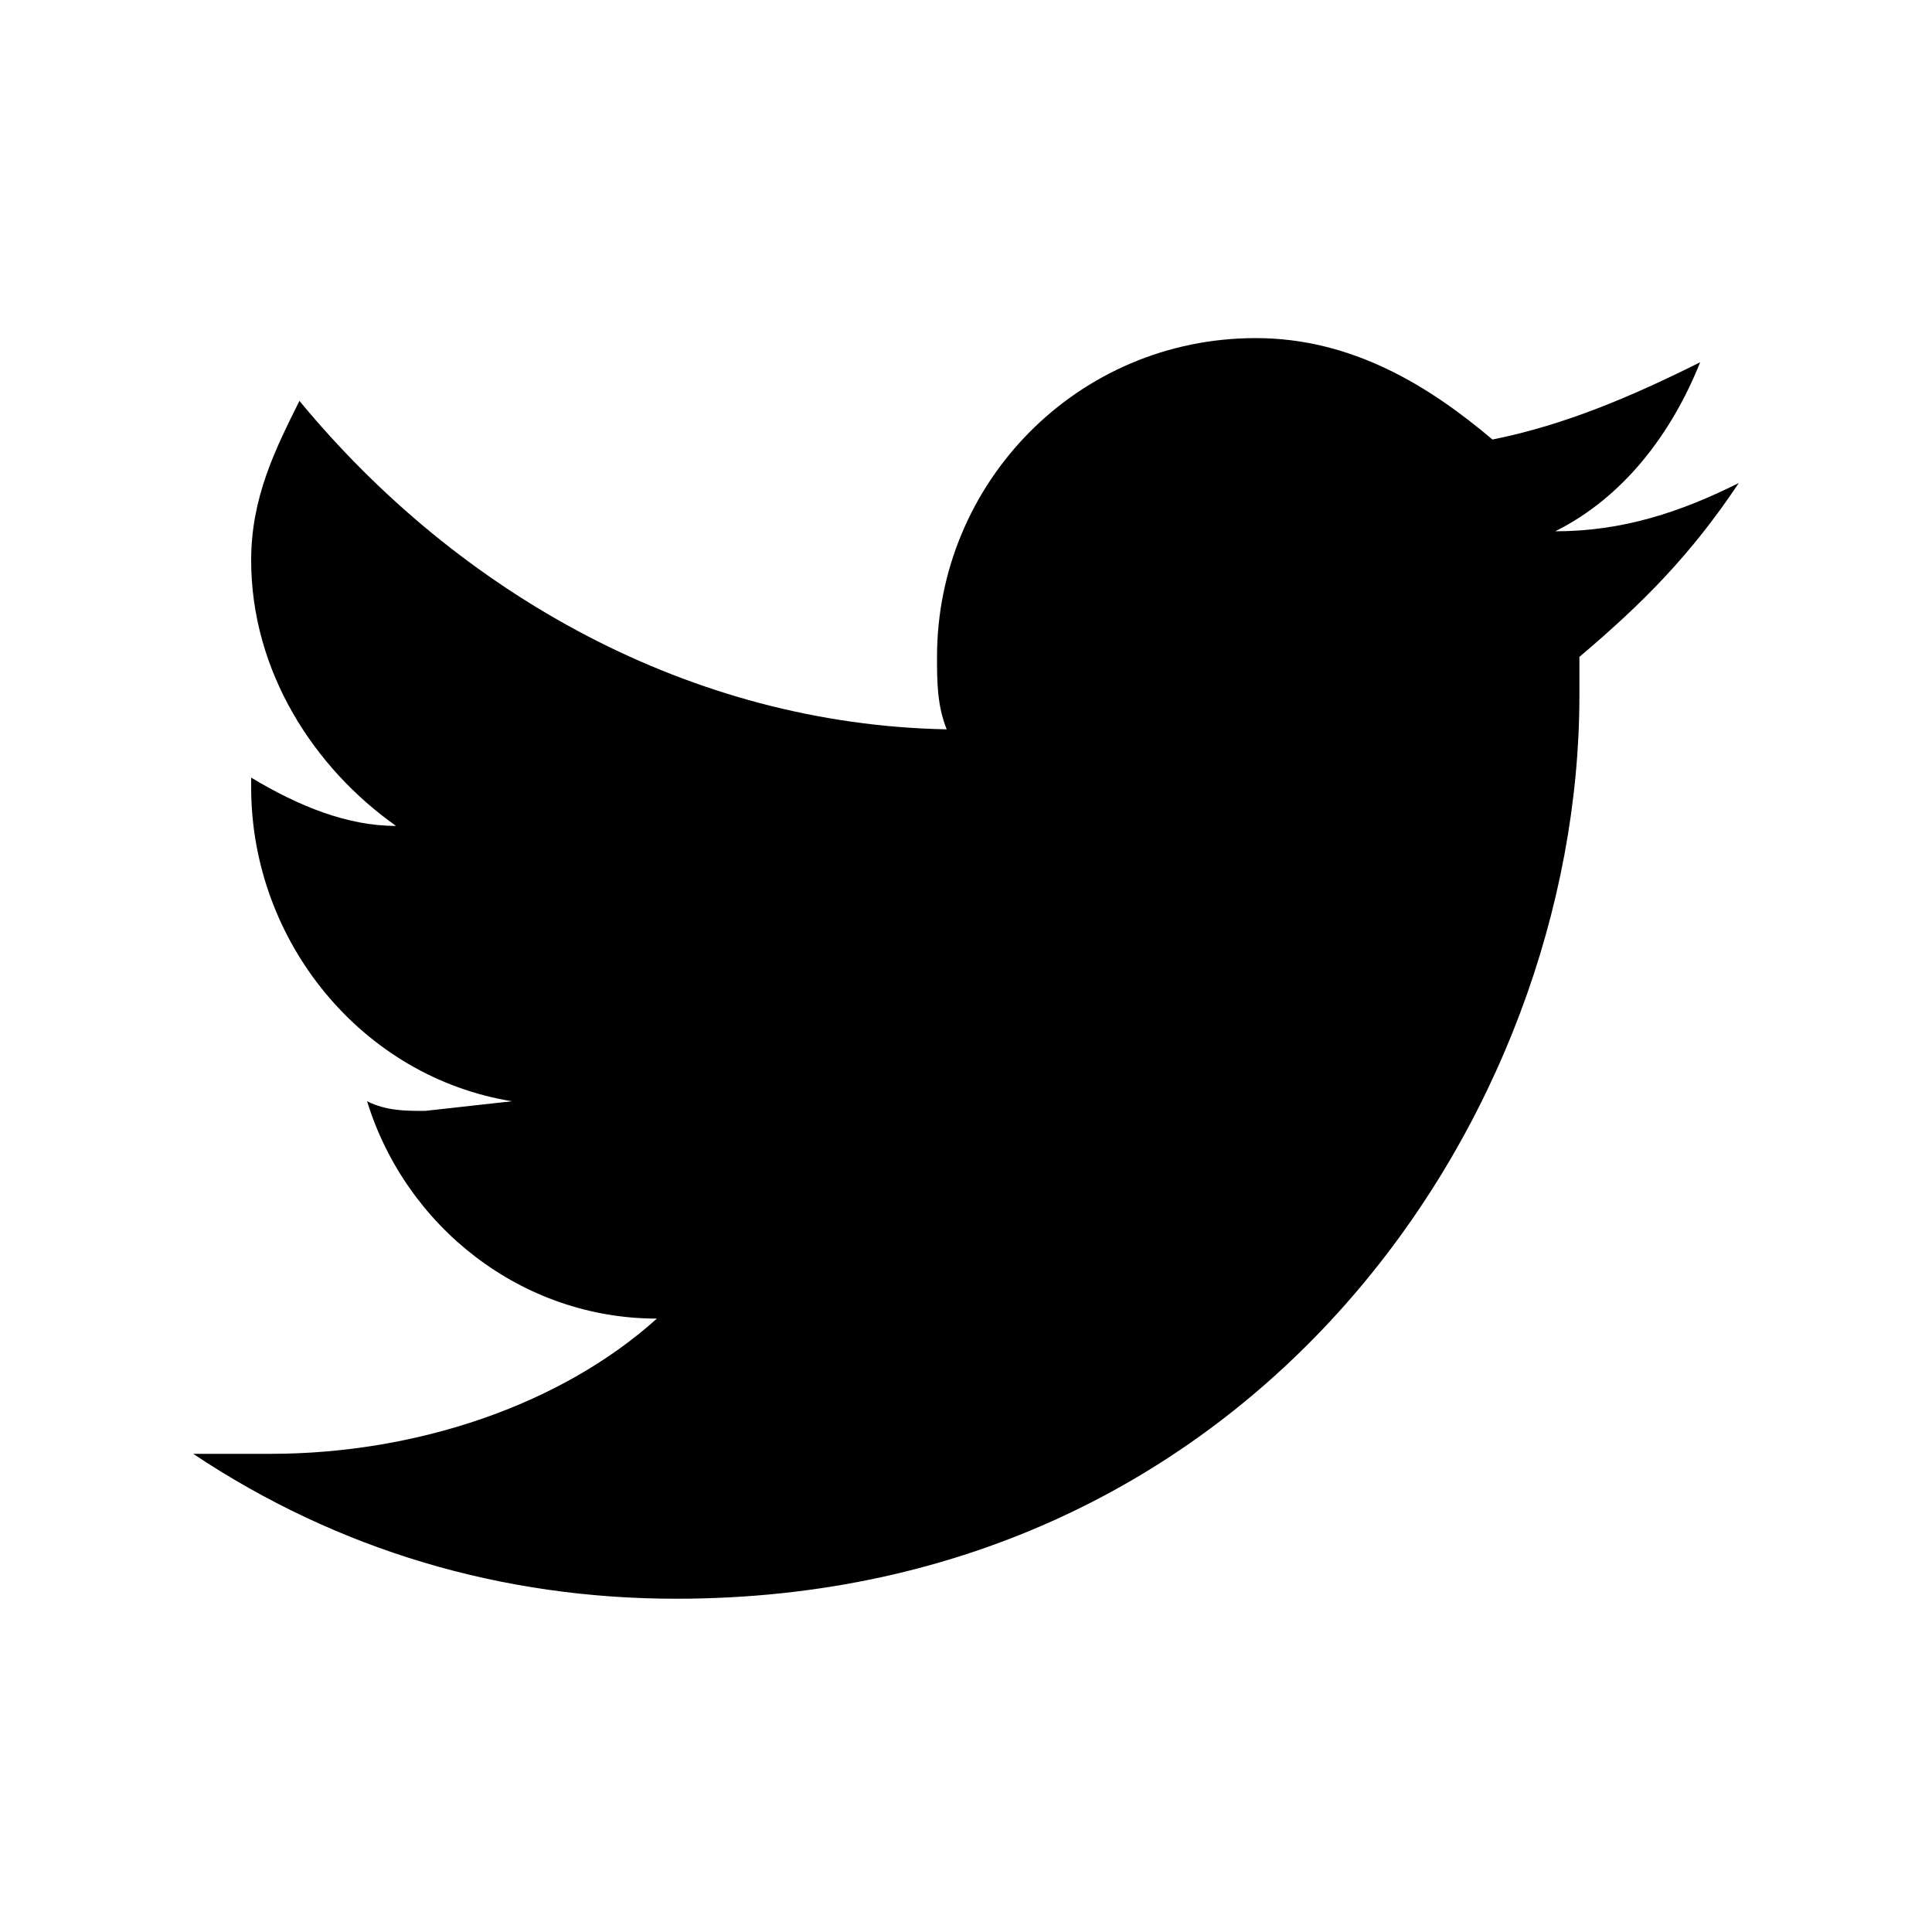
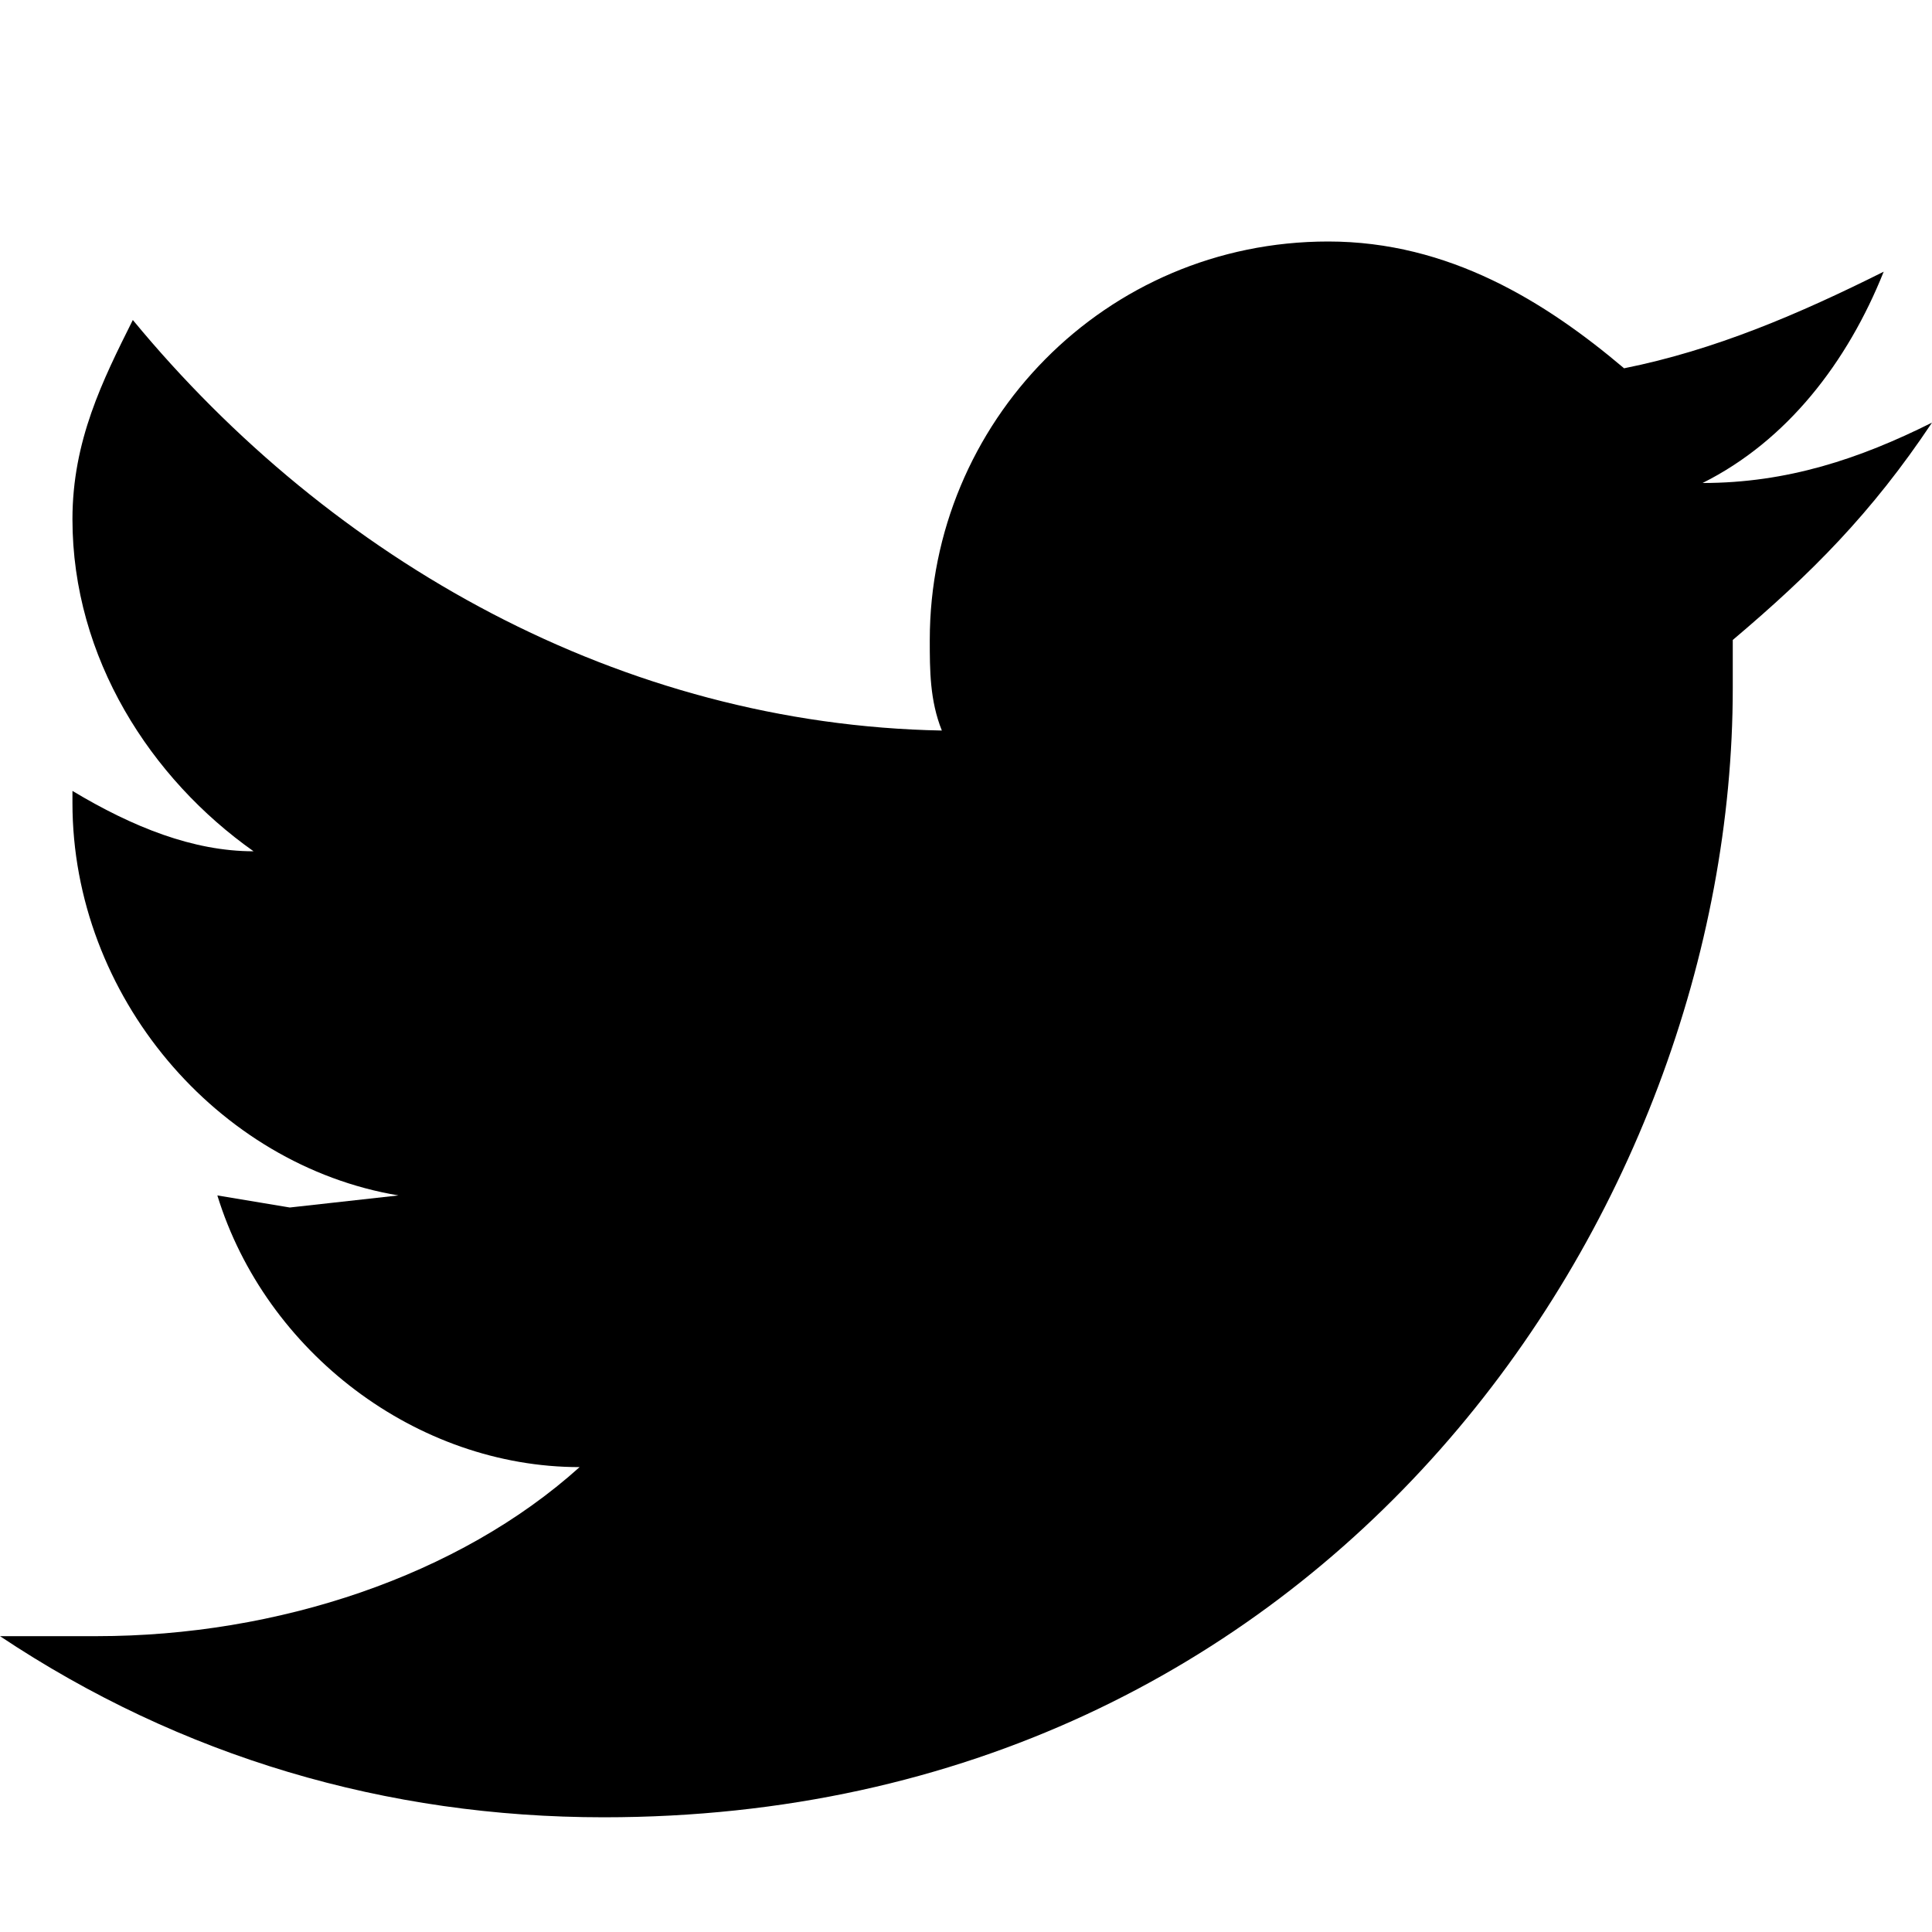
- <svg xmlns="http://www.w3.org/2000/svg" width="32" height="32" viewBox="-4 -4 40 40">
-   <path d="M32 6c-1.2.6-2.4 1-3.8 1 1.4-.7 2.4-2 3-3.5-1.4.7-2.8 1.3-4.3 1.6C25.6 4 24 3 22 3c-3.7 0-6.6 3-6.6 6.6 0 .5 0 1 .2 1.5C10.3 11 5.5 8.3 2.2 4.3c-.5 1-1 2-1 3.3 0 2.3 1.3 4.3 3 5.5-1 0-2-.4-3-1v.2c0 3.2 2.3 6 5.4 6.5l-1.8.2c-.4 0-.8 0-1.2-.2.8 2.6 3.2 4.5 6 4.5-2 1.8-5 2.8-8 2.8H0c3 2 6.4 3 10 3 12 0 18.7-10 18.7-18.7v-.8C30 8.5 31 7.5 32 6z" />
+ <svg xmlns="http://www.w3.org/2000/svg" width="32" height="32" viewBox="0 0 32 32">
+   <path d="M32 7c-1.2.6-2.4 1-3.8 1 1.4-.7 2.4-2 3-3.5-1.4.7-2.8 1.3-4.3 1.6C25.6 5 24 4 22 4c-3.7 0-6.6 3-6.6 6.6 0 .5 0 1 .2 1.5C10.3 12 5.5 9.3 2.2 5.3c-.5 1-1 2-1 3.3 0 2.3 1.3 4.3 3 5.5-1 0-2-.4-3-1v.2c0 3.2 2.4 6 5.4 6.5l-1.8.2-1.2-.2c.8 2.6 3.3 4.5 6 4.5-2 1.8-5 2.8-8 2.8H0c3 2 6.4 3 10 3 12 0 18.7-10 18.7-18.7v-.8C30 9.5 31 8.5 32 7z" />
</svg>
